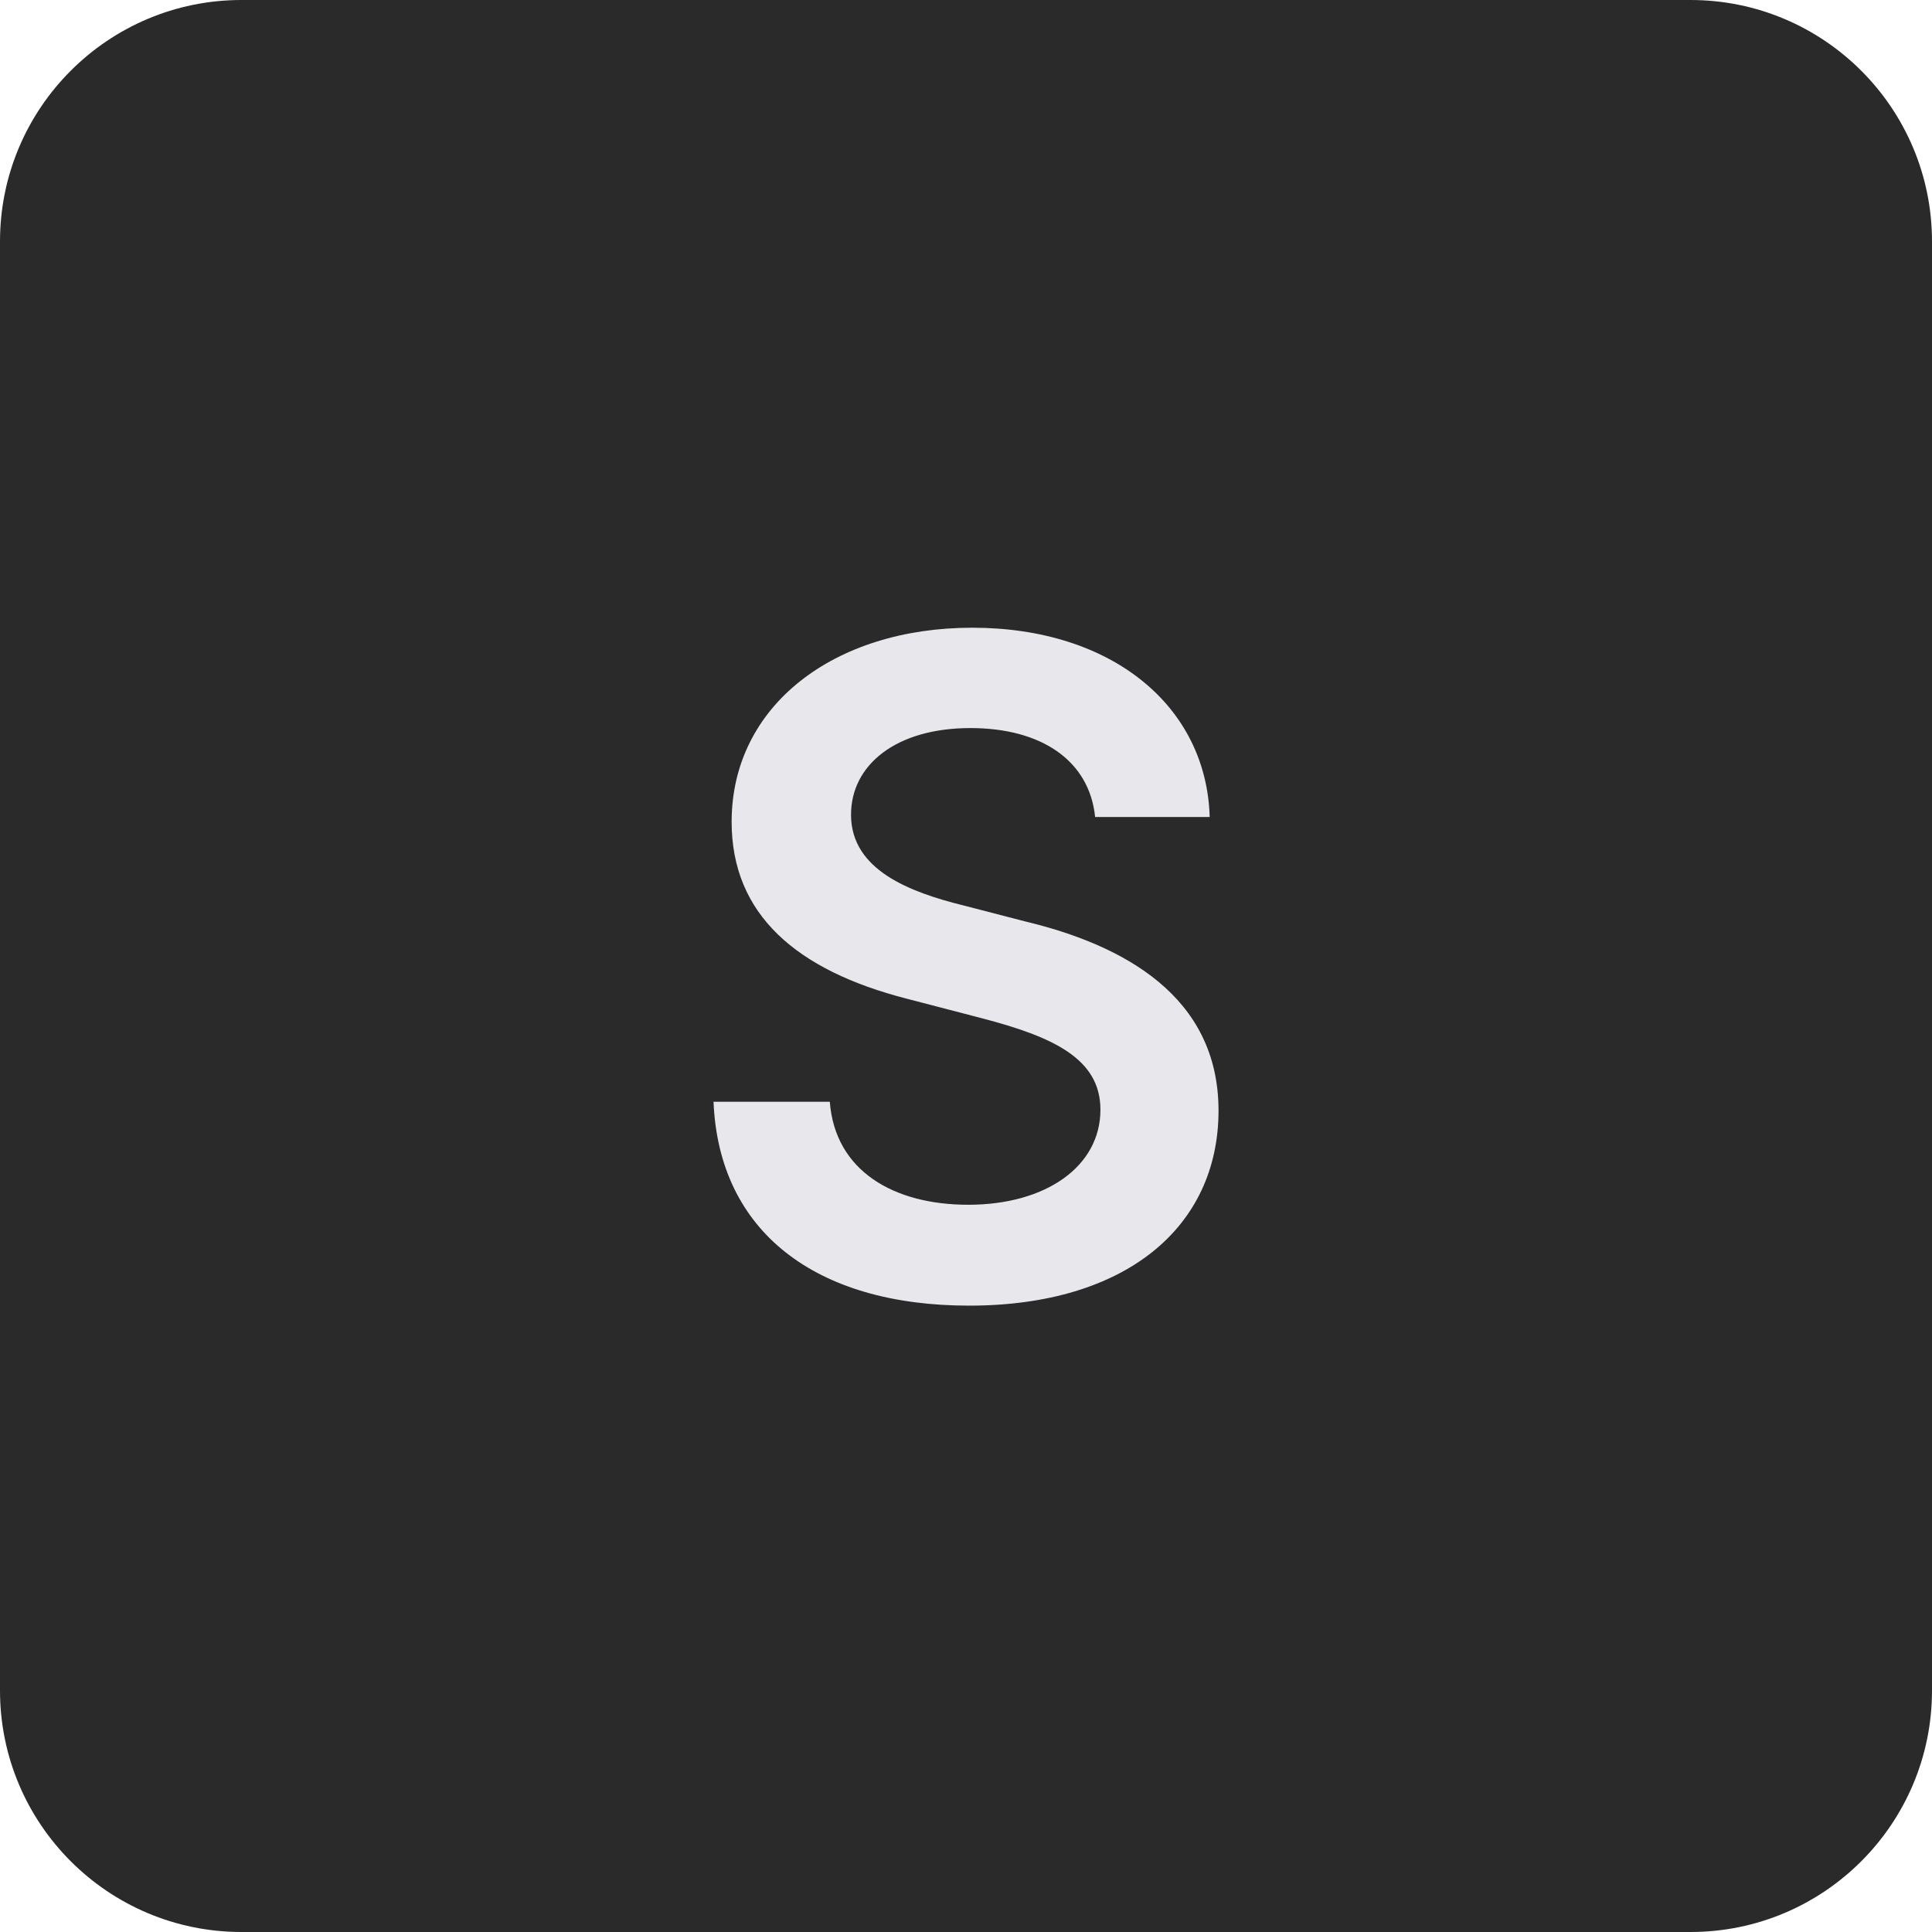
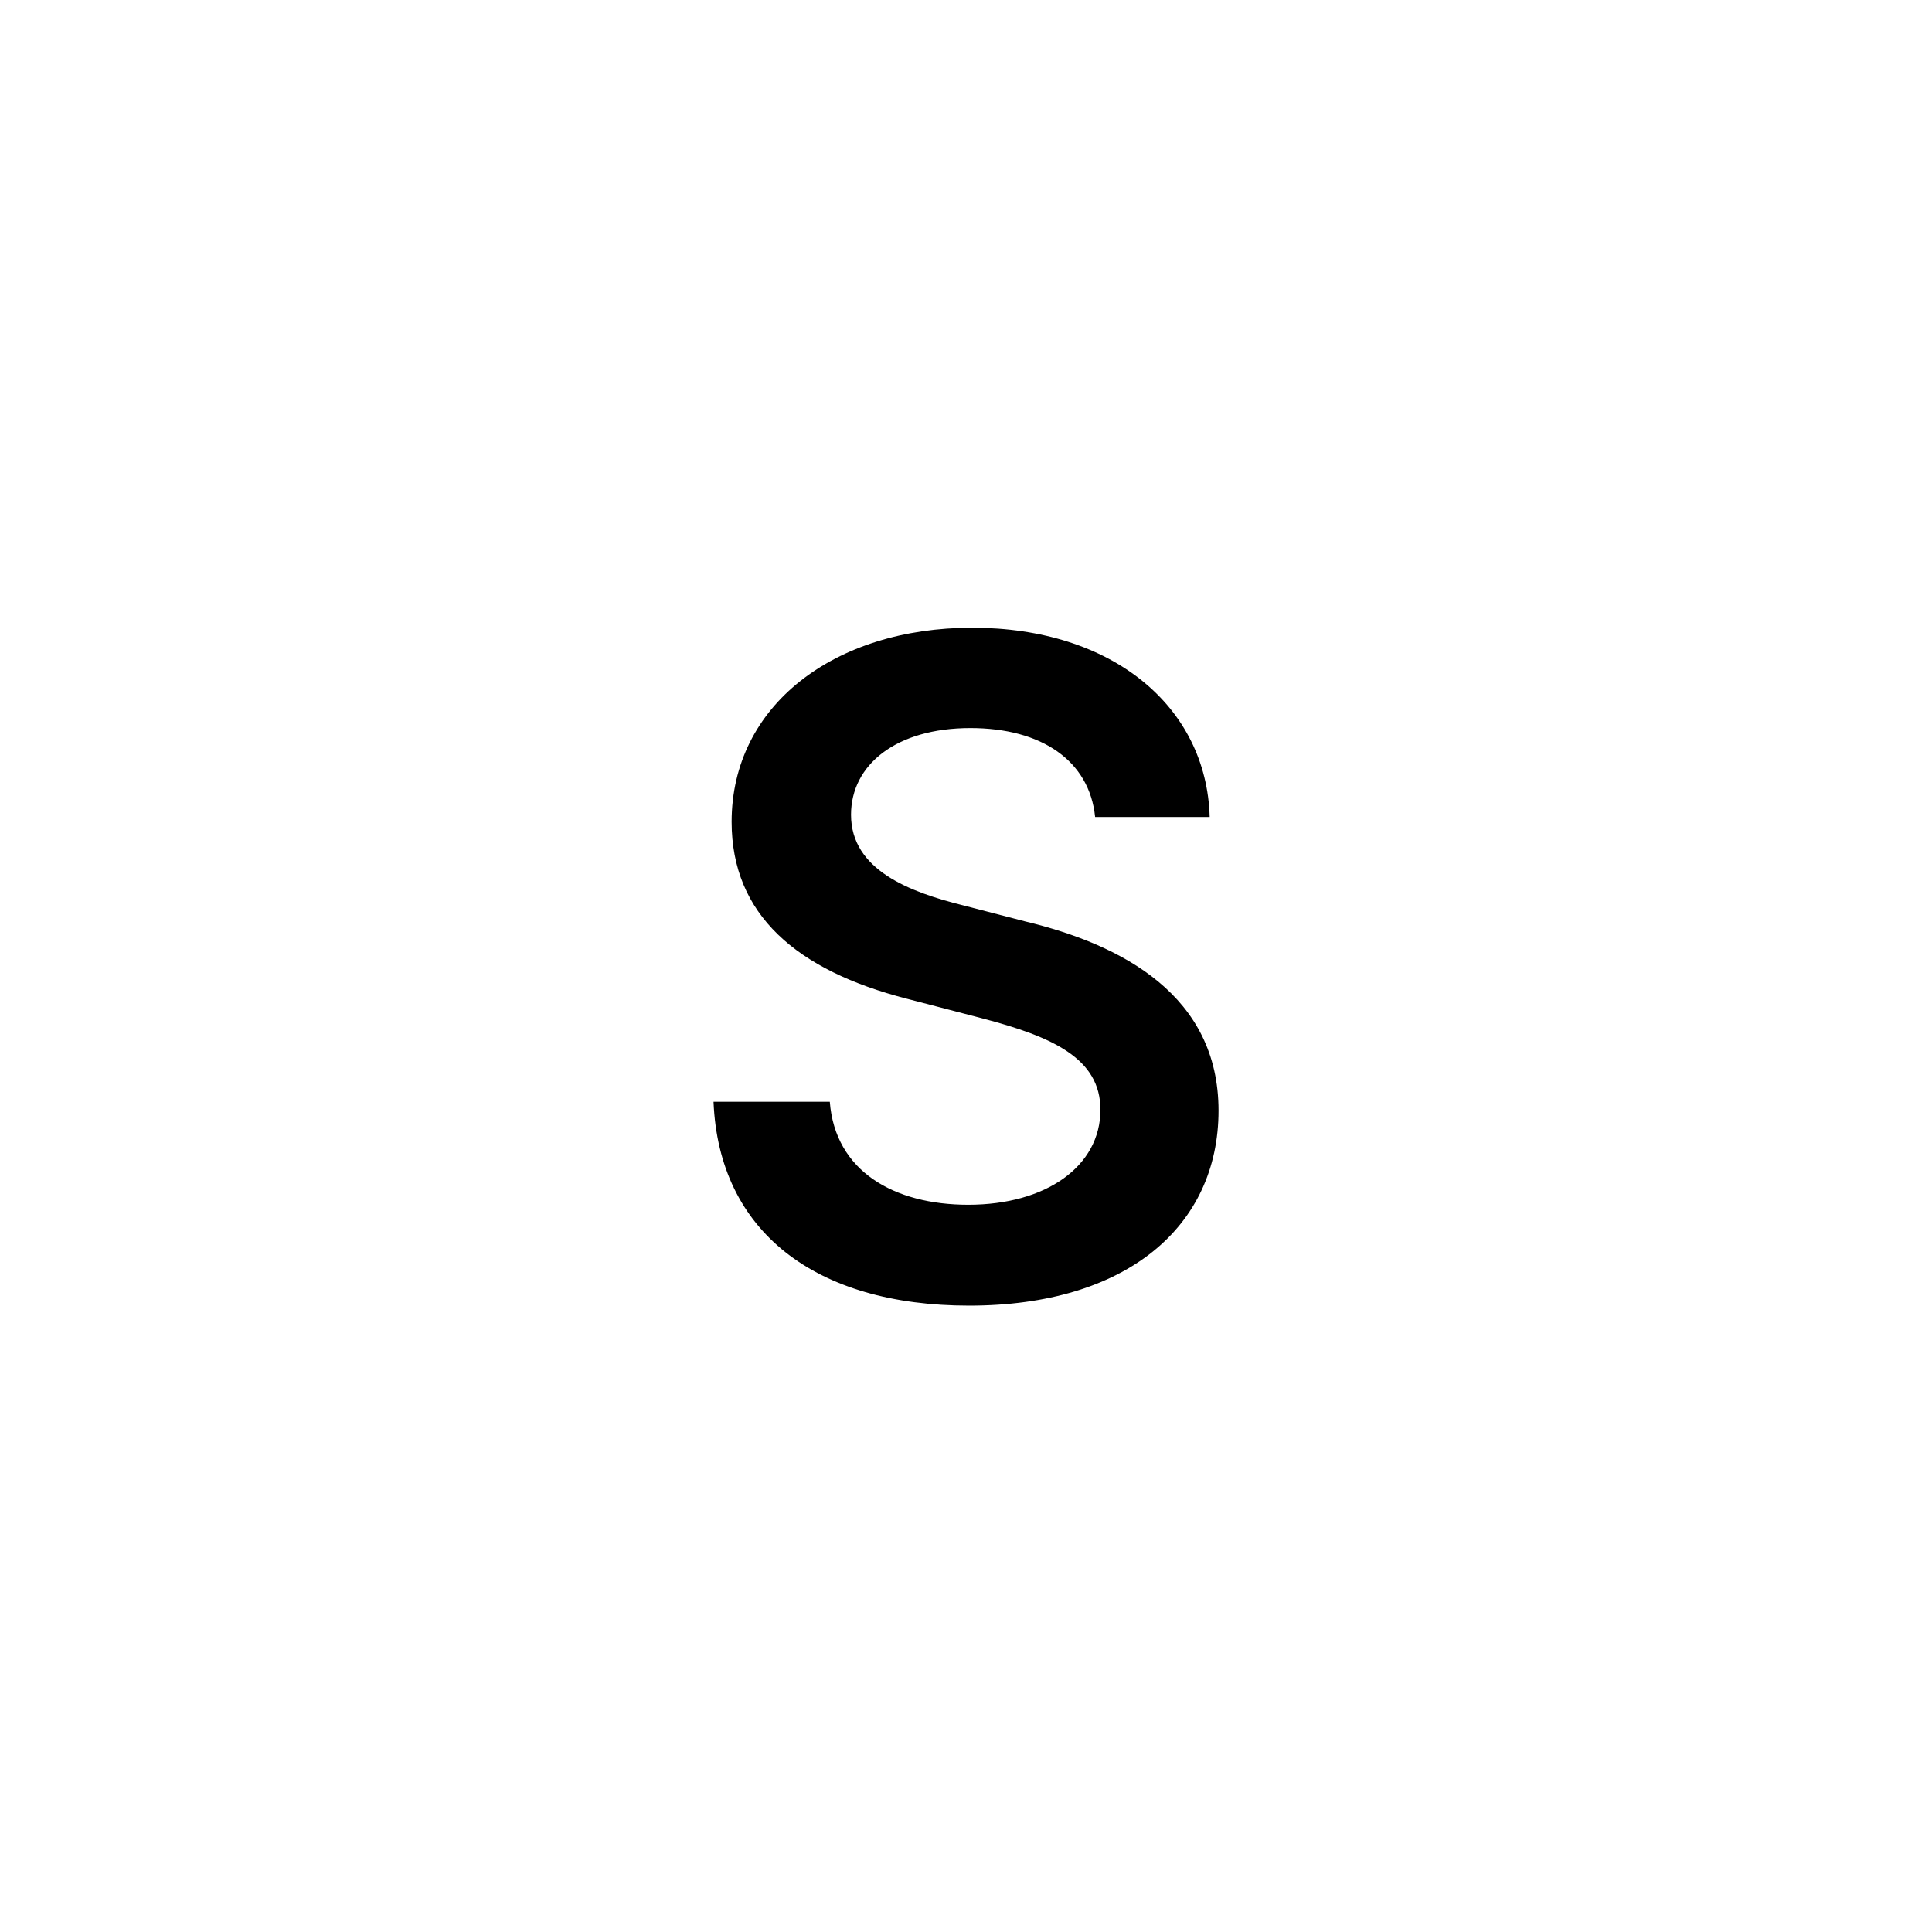
<svg xmlns="http://www.w3.org/2000/svg" viewBox="0 0 512 512" width="512" height="512">
-   <rect fill="#2A2A2A" width="512" height="512" rx="64" />
-   <text x="256" y="256" text-anchor="middle" dominant-baseline="central" font-family="system-ui,-apple-system,sans-serif" font-size="240" font-weight="600" fill="#E8E8EC">S</text>
+   <text x="256" y="256" text-anchor="middle" dominant-baseline="central" font-family="system-ui,-apple-system,sans-serif" font-size="240" font-weight="600" fill="currentColor">S</text>
</svg>
